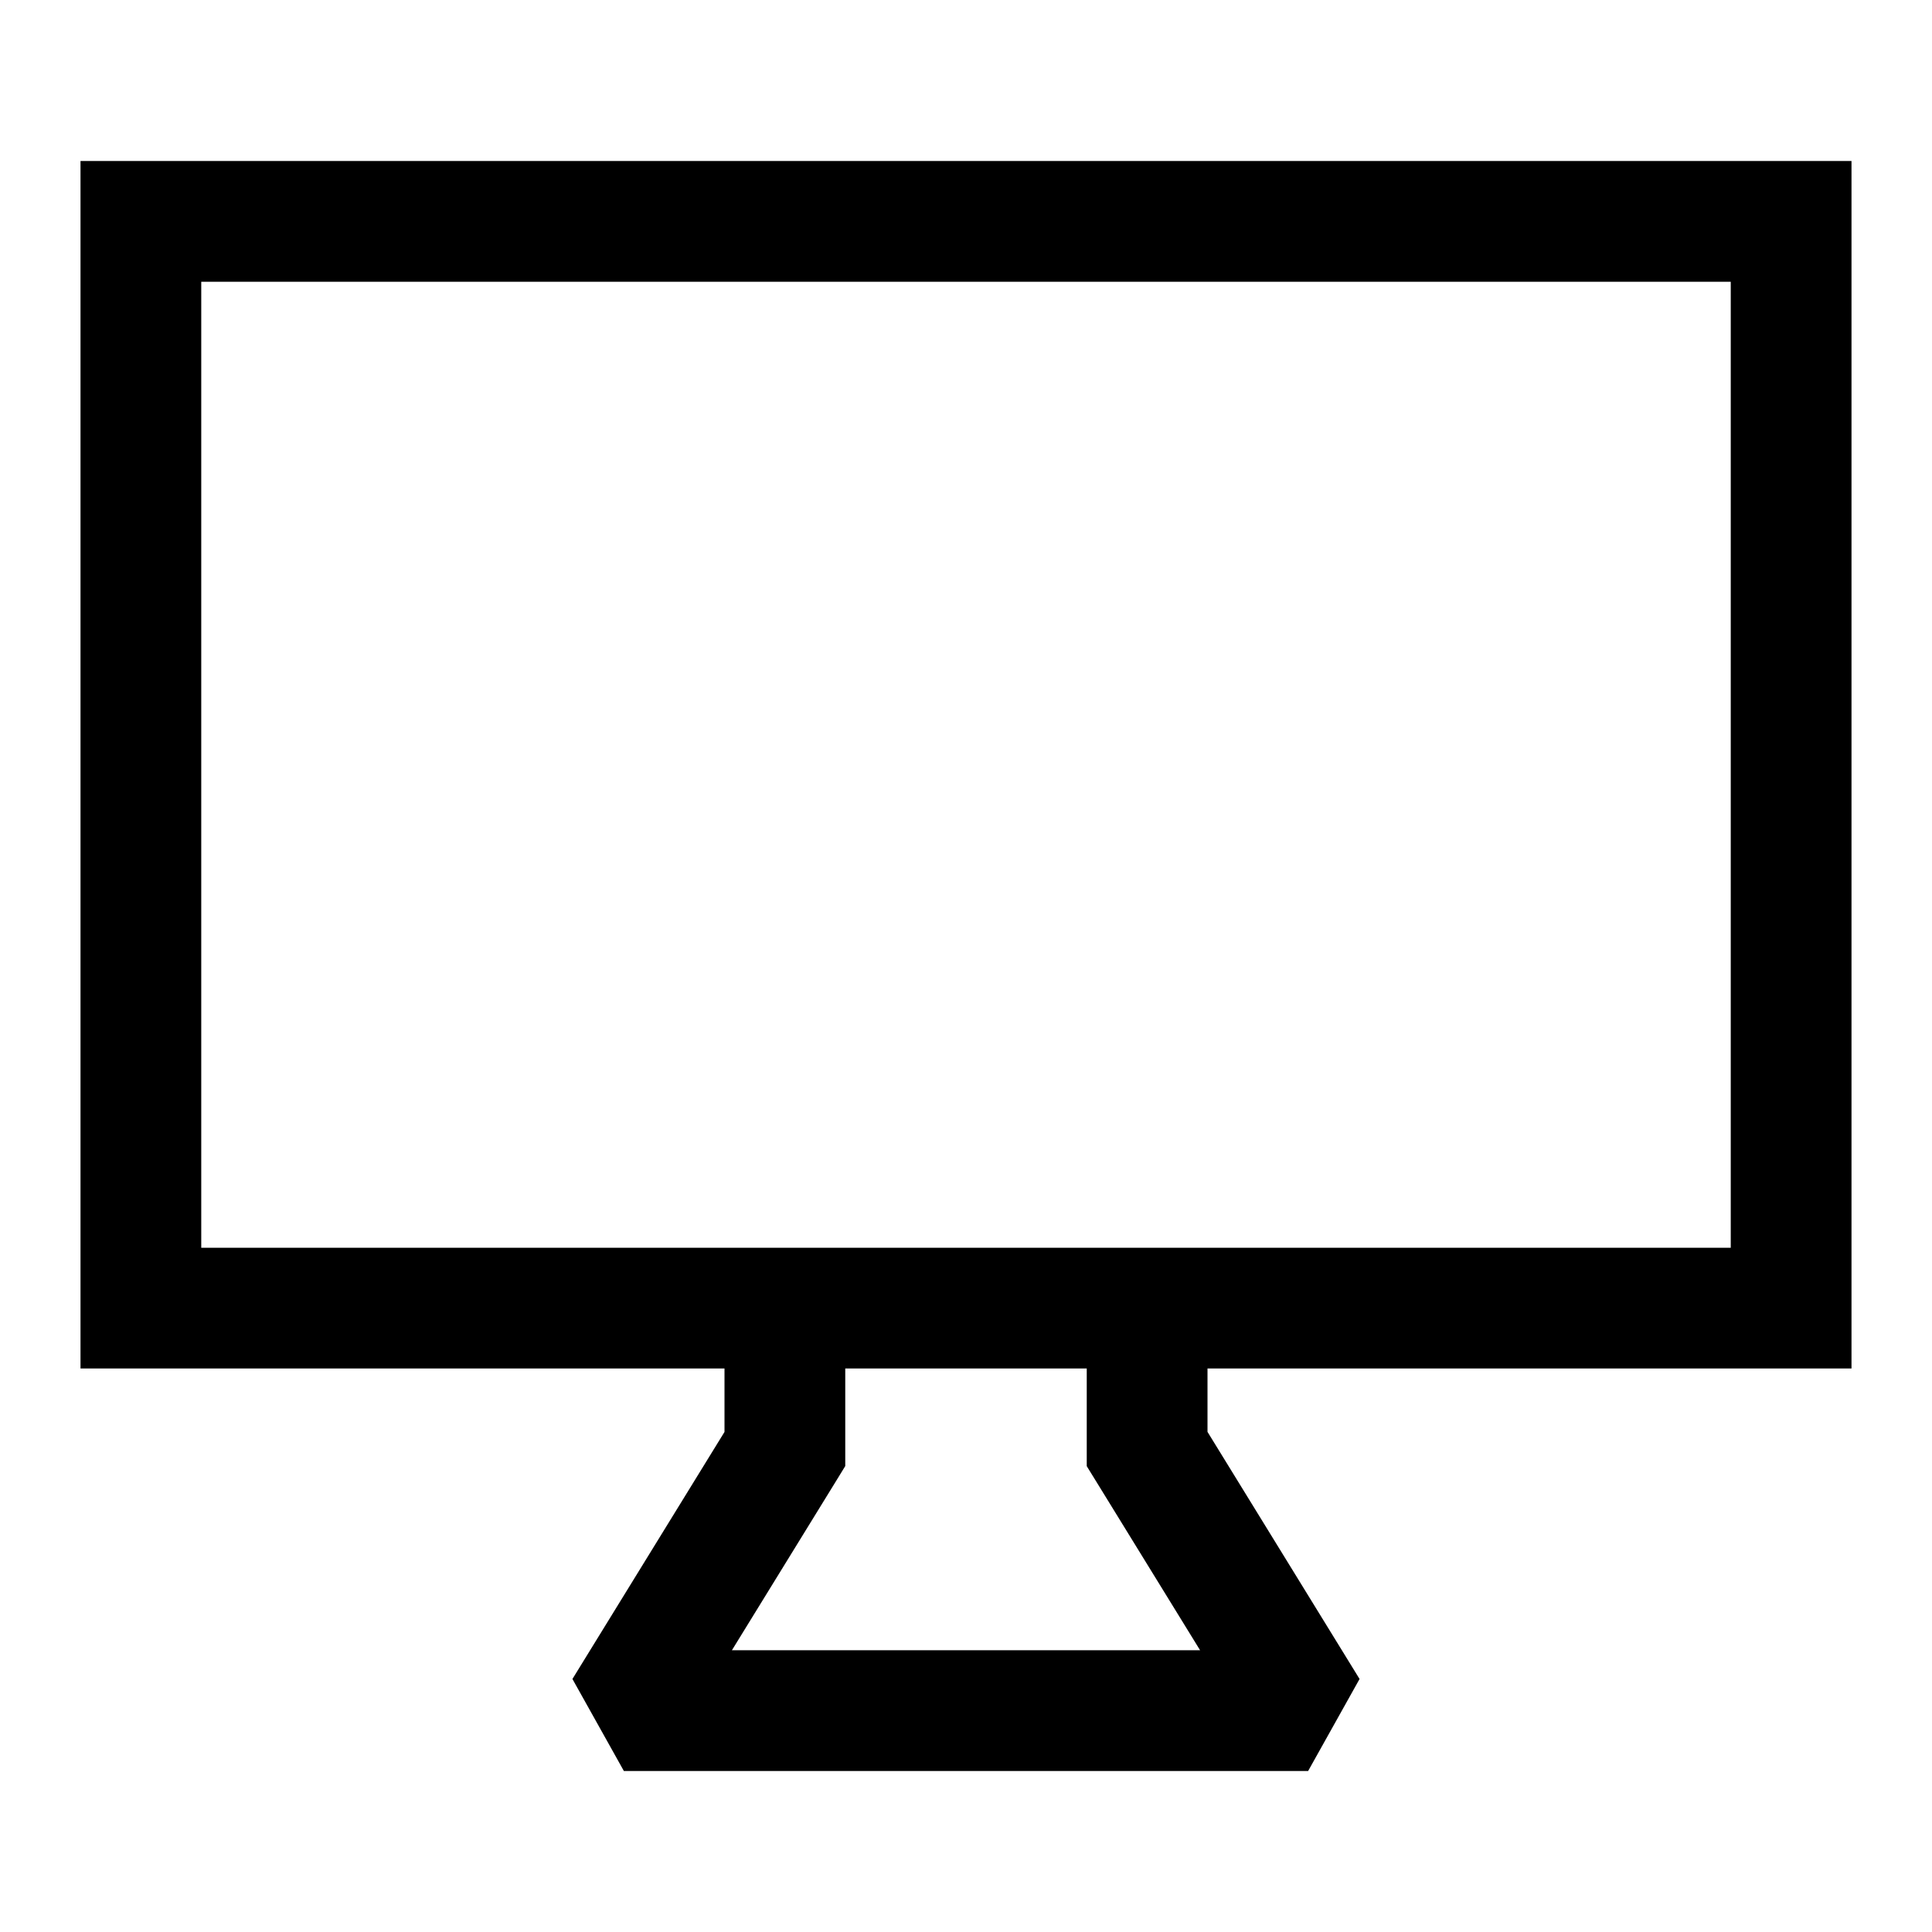
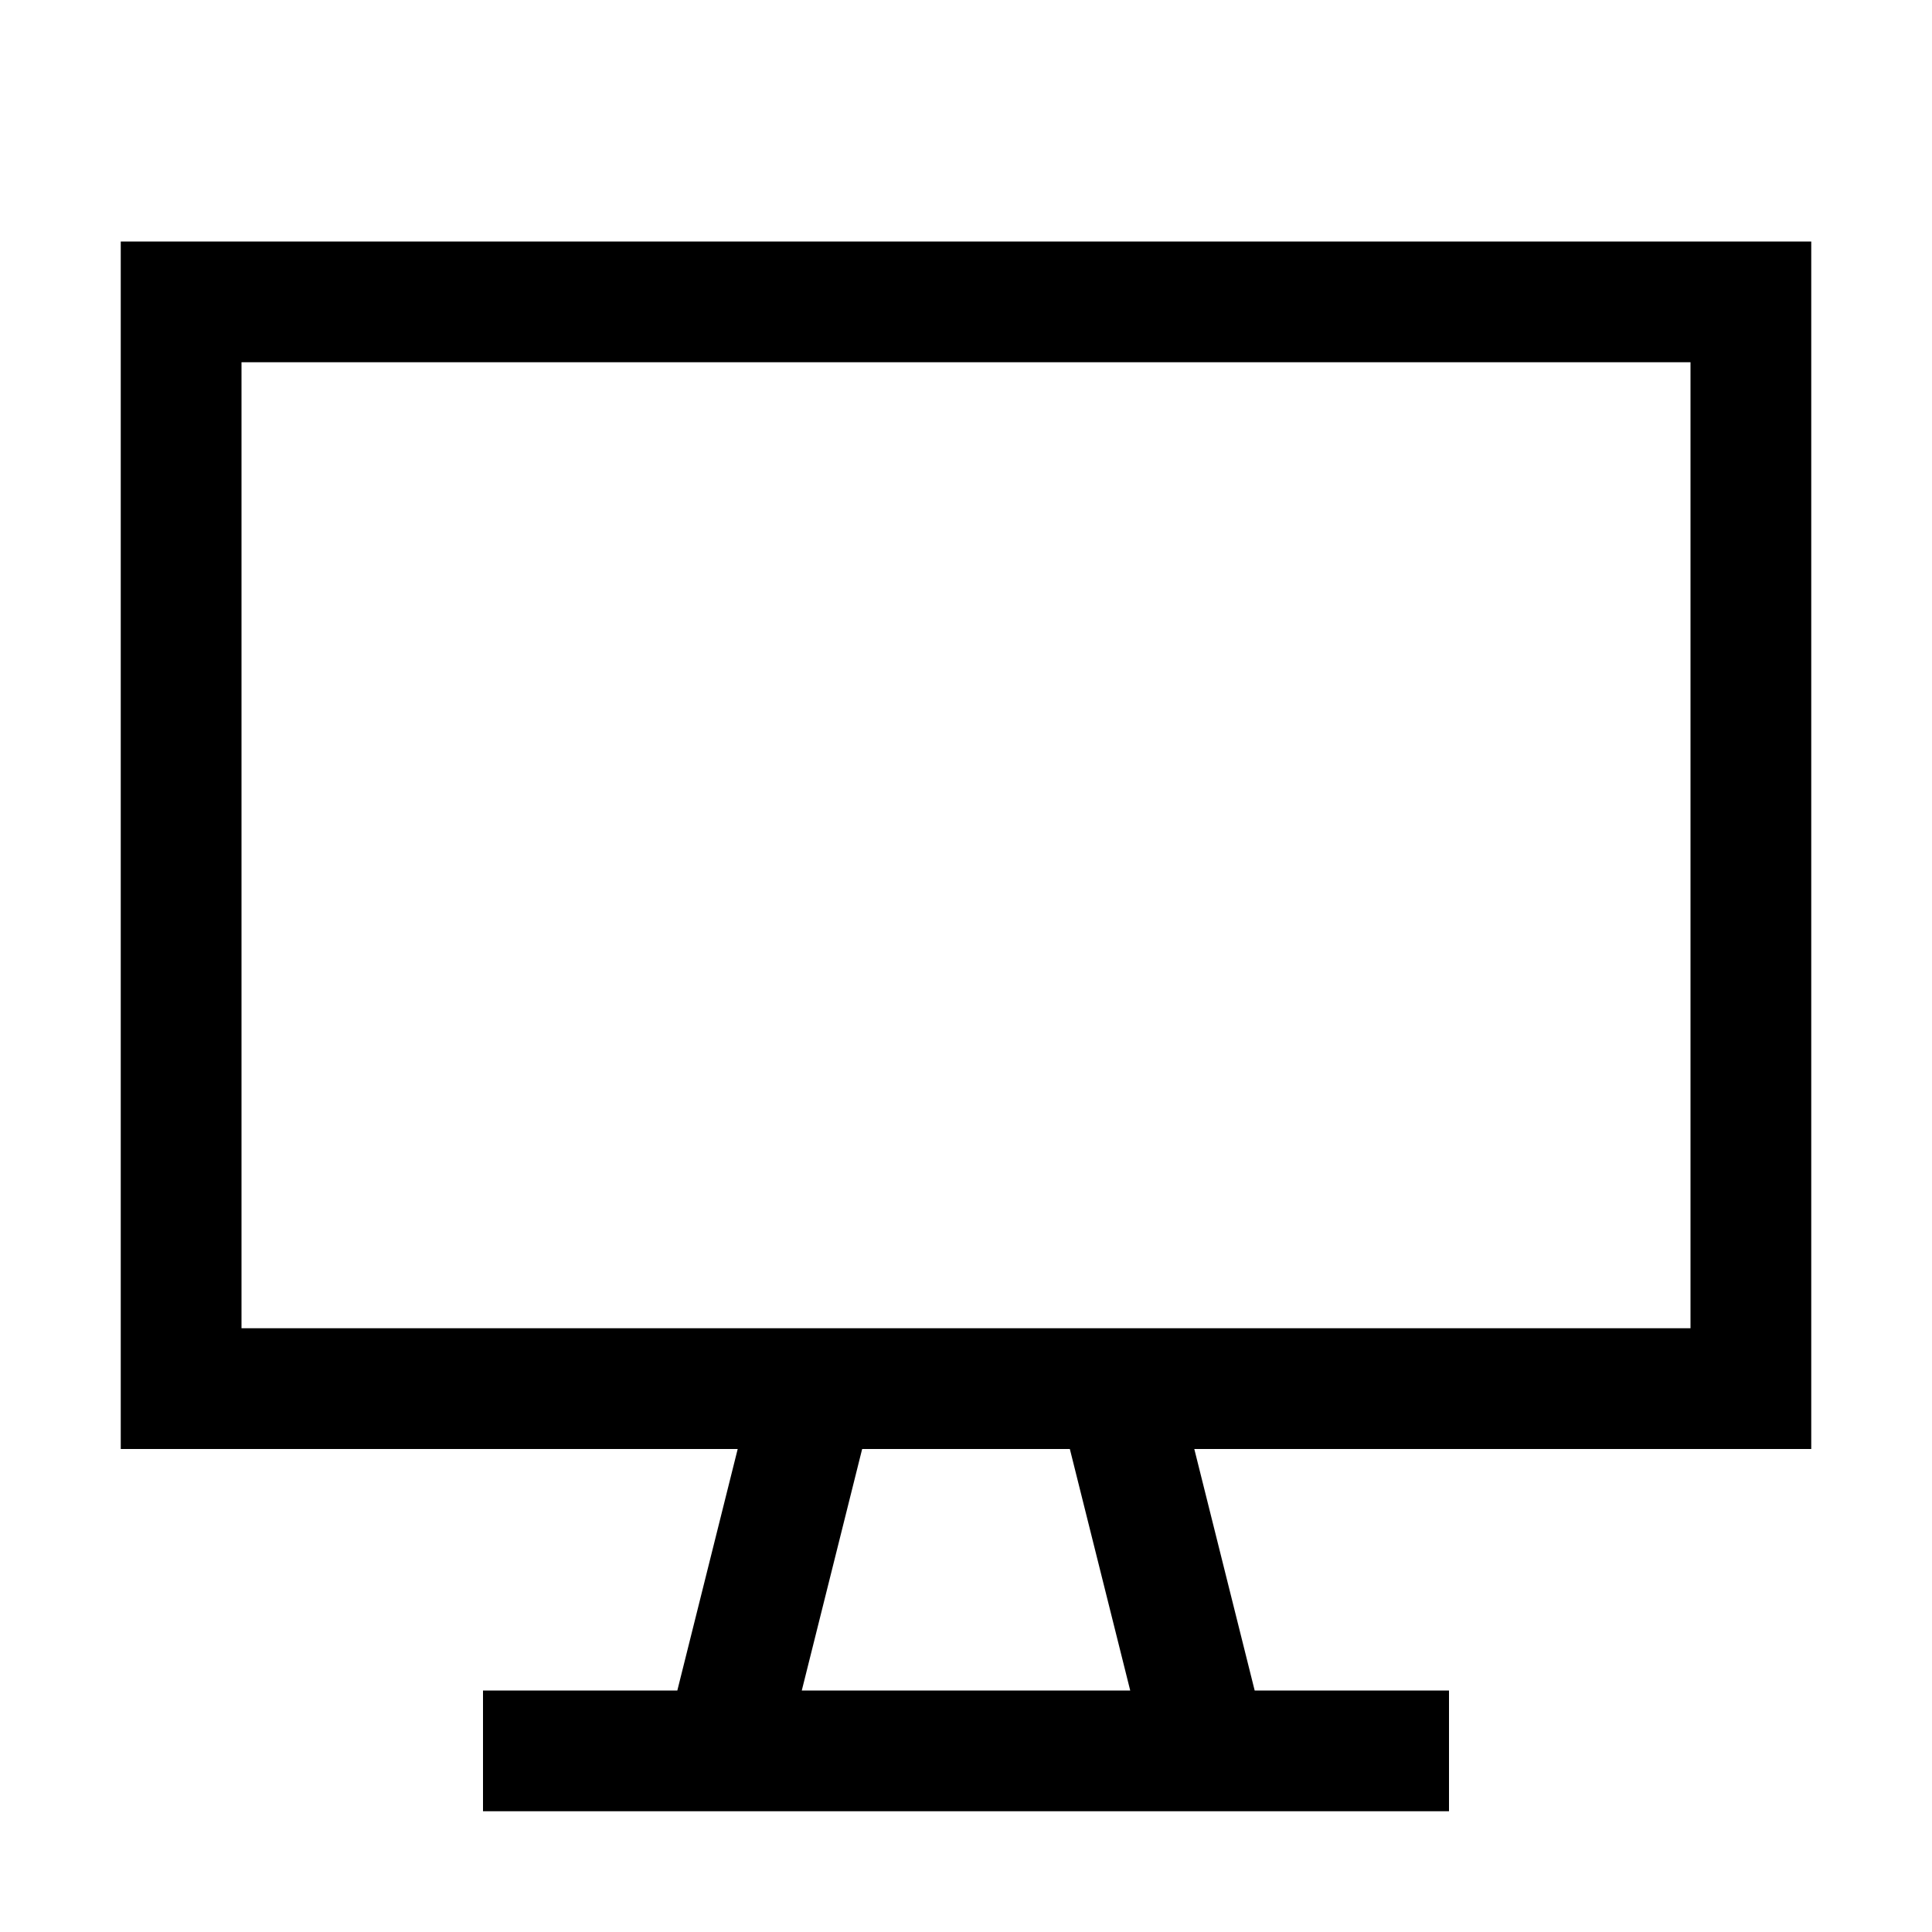
<svg xmlns="http://www.w3.org/2000/svg" viewBox="0 0 24 24">
-   <path fill-rule="evenodd" d="M1.75 2H1v15h8v.788l-1.889 3.069L7.75 22h8.5l.639-1.143L15 17.787V17h8V2H1.75zM13.5 17h-3v1.212l-.111.181L9.092 20.5h5.816l-1.297-2.107-.111-.18V17zm-11-1.5v-12h19v12h-19z" />
+   <path fill-rule="evenodd" d="M2.25 3H1.5v15h7.664l-.75 3H6v1.5h12V21h-2.414l-.75-3H22.5V3H2.25zm11.04 15h-2.58l-.75 3h4.08l-.75-3zM3 16.5v-12h18v12H3z" />
</svg>
